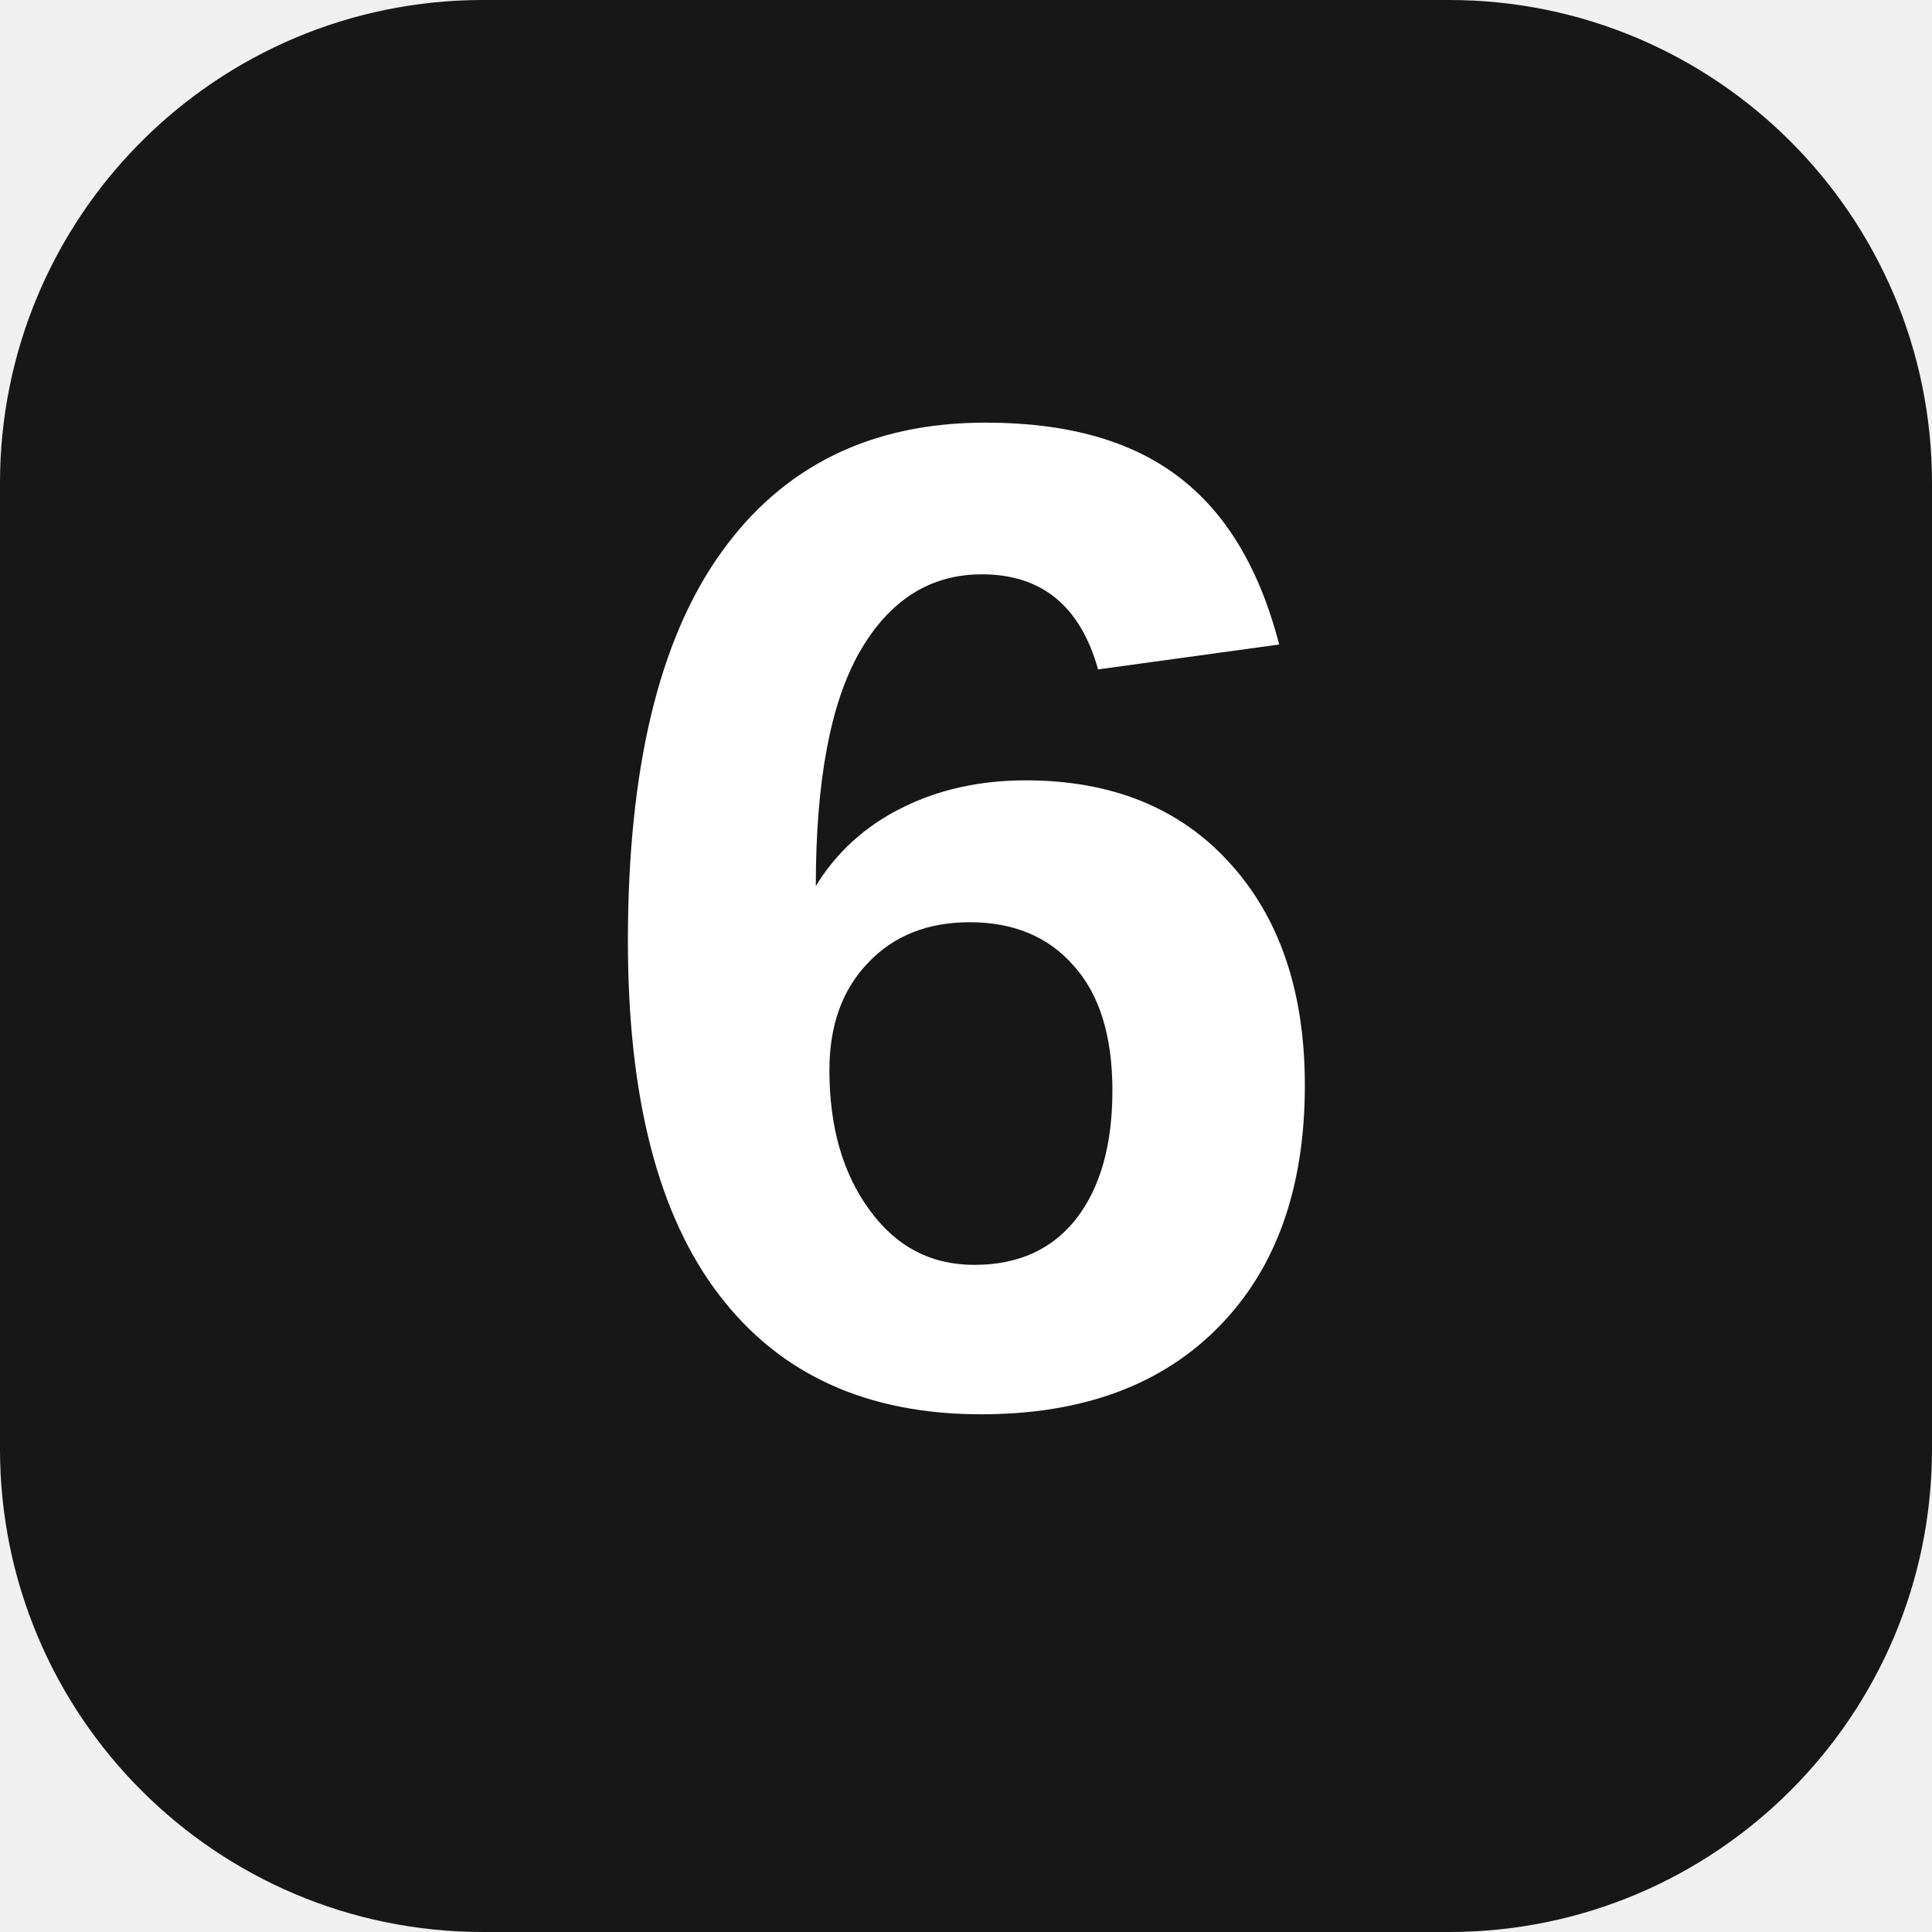
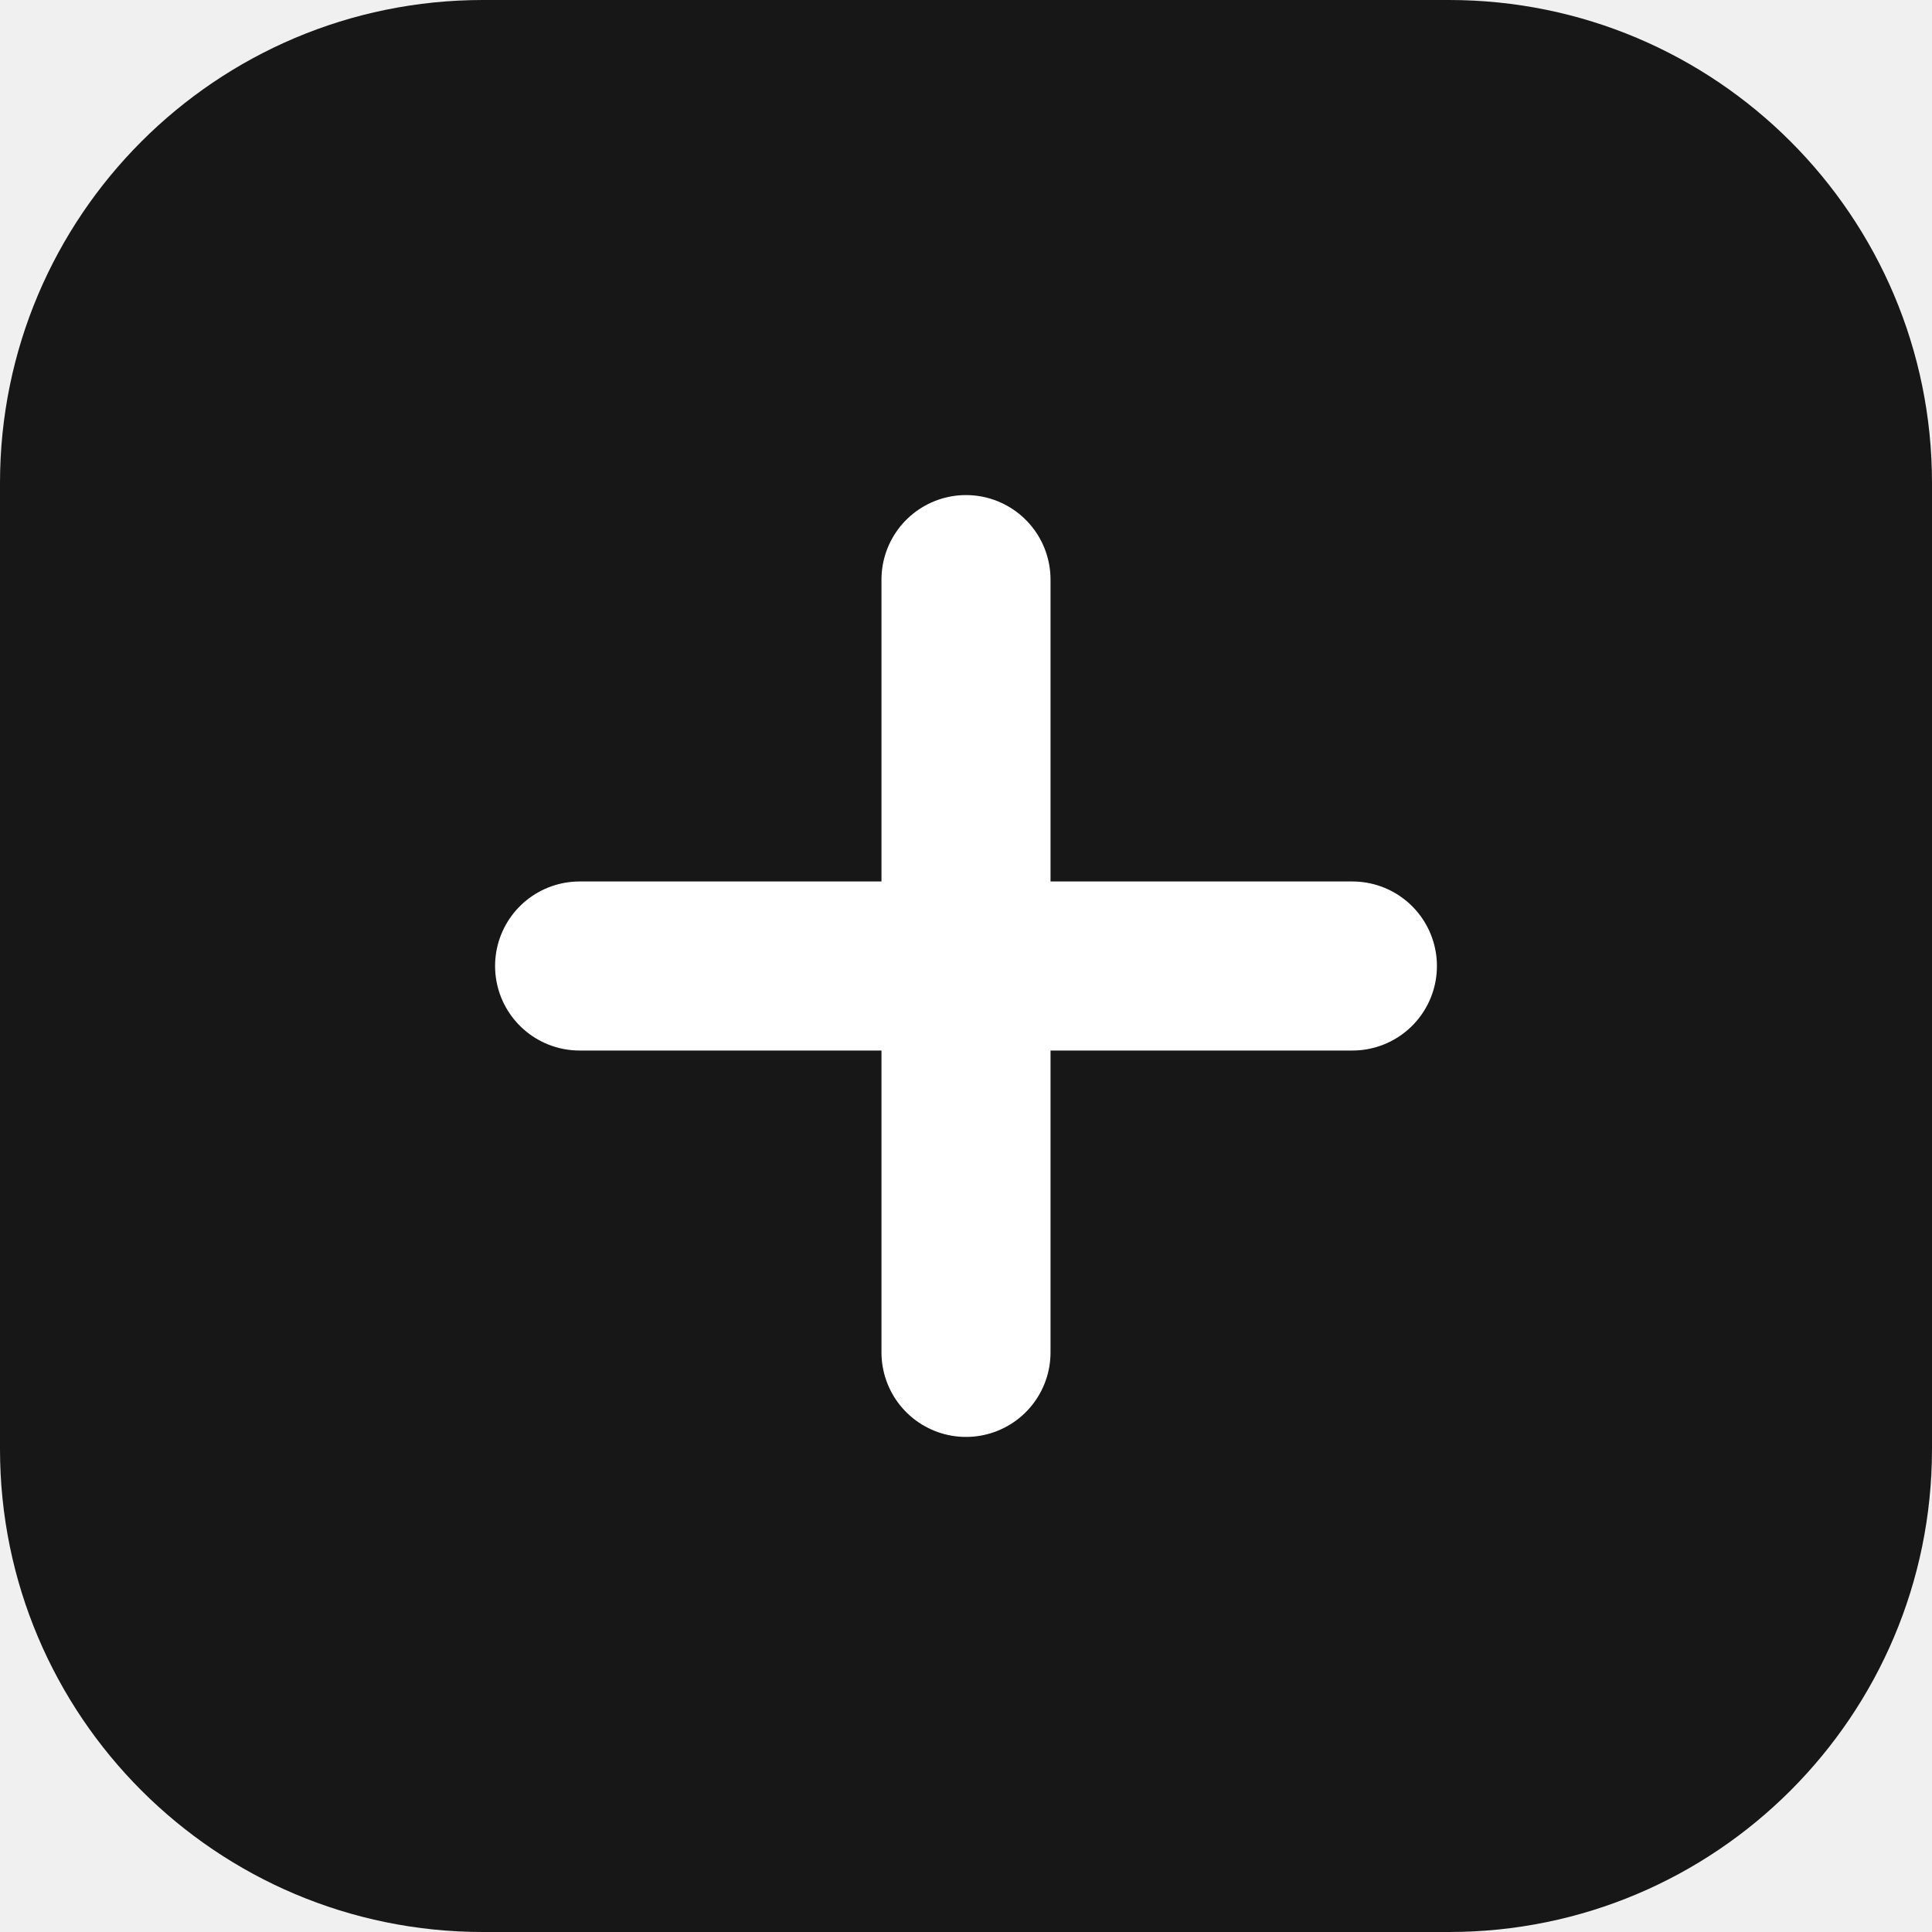
<svg xmlns="http://www.w3.org/2000/svg" viewBox="0 0 40 40">
  <rect width="40" height="40" rx="10" fill="#171717" />
-   <text x="20" y="29" text-anchor="middle" fill="white" font-family="Arial,sans-serif" font-size="29" font-weight="700">6</text>
+   <path d="M12 20h16M20 12v16" fill="none" stroke="#fff" stroke-width="3.5" stroke-linecap="round" />
</svg>
